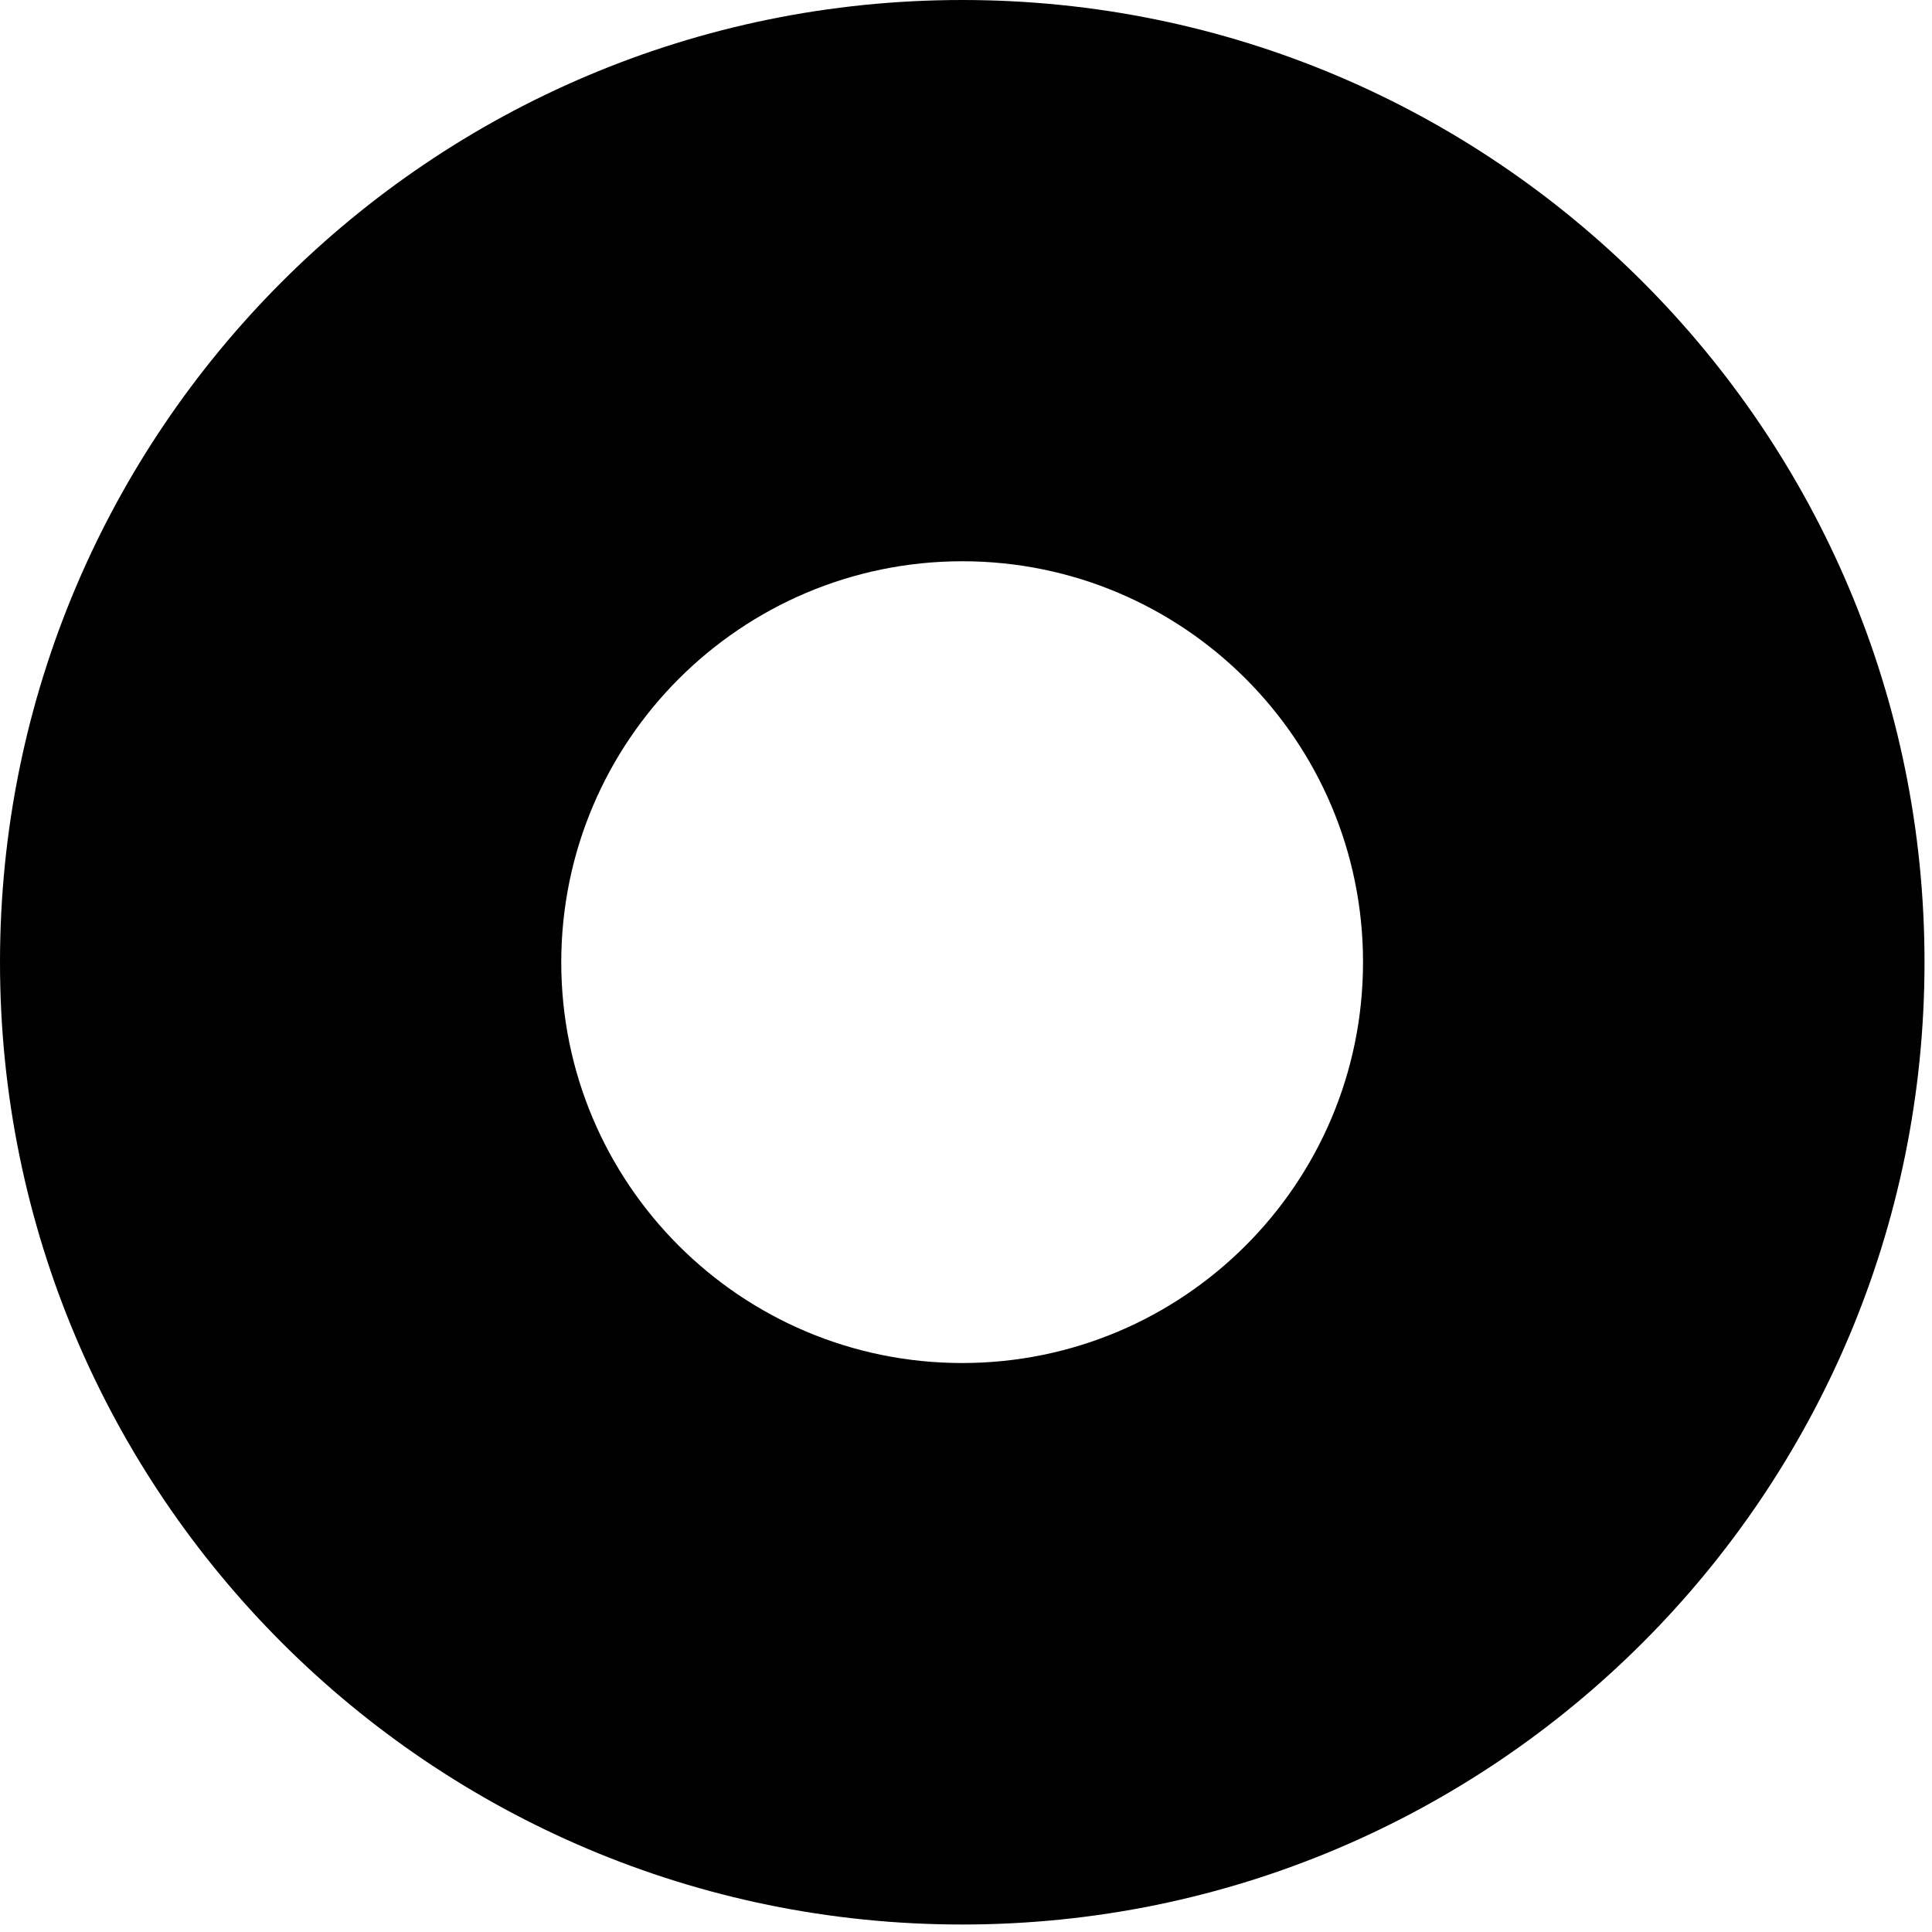
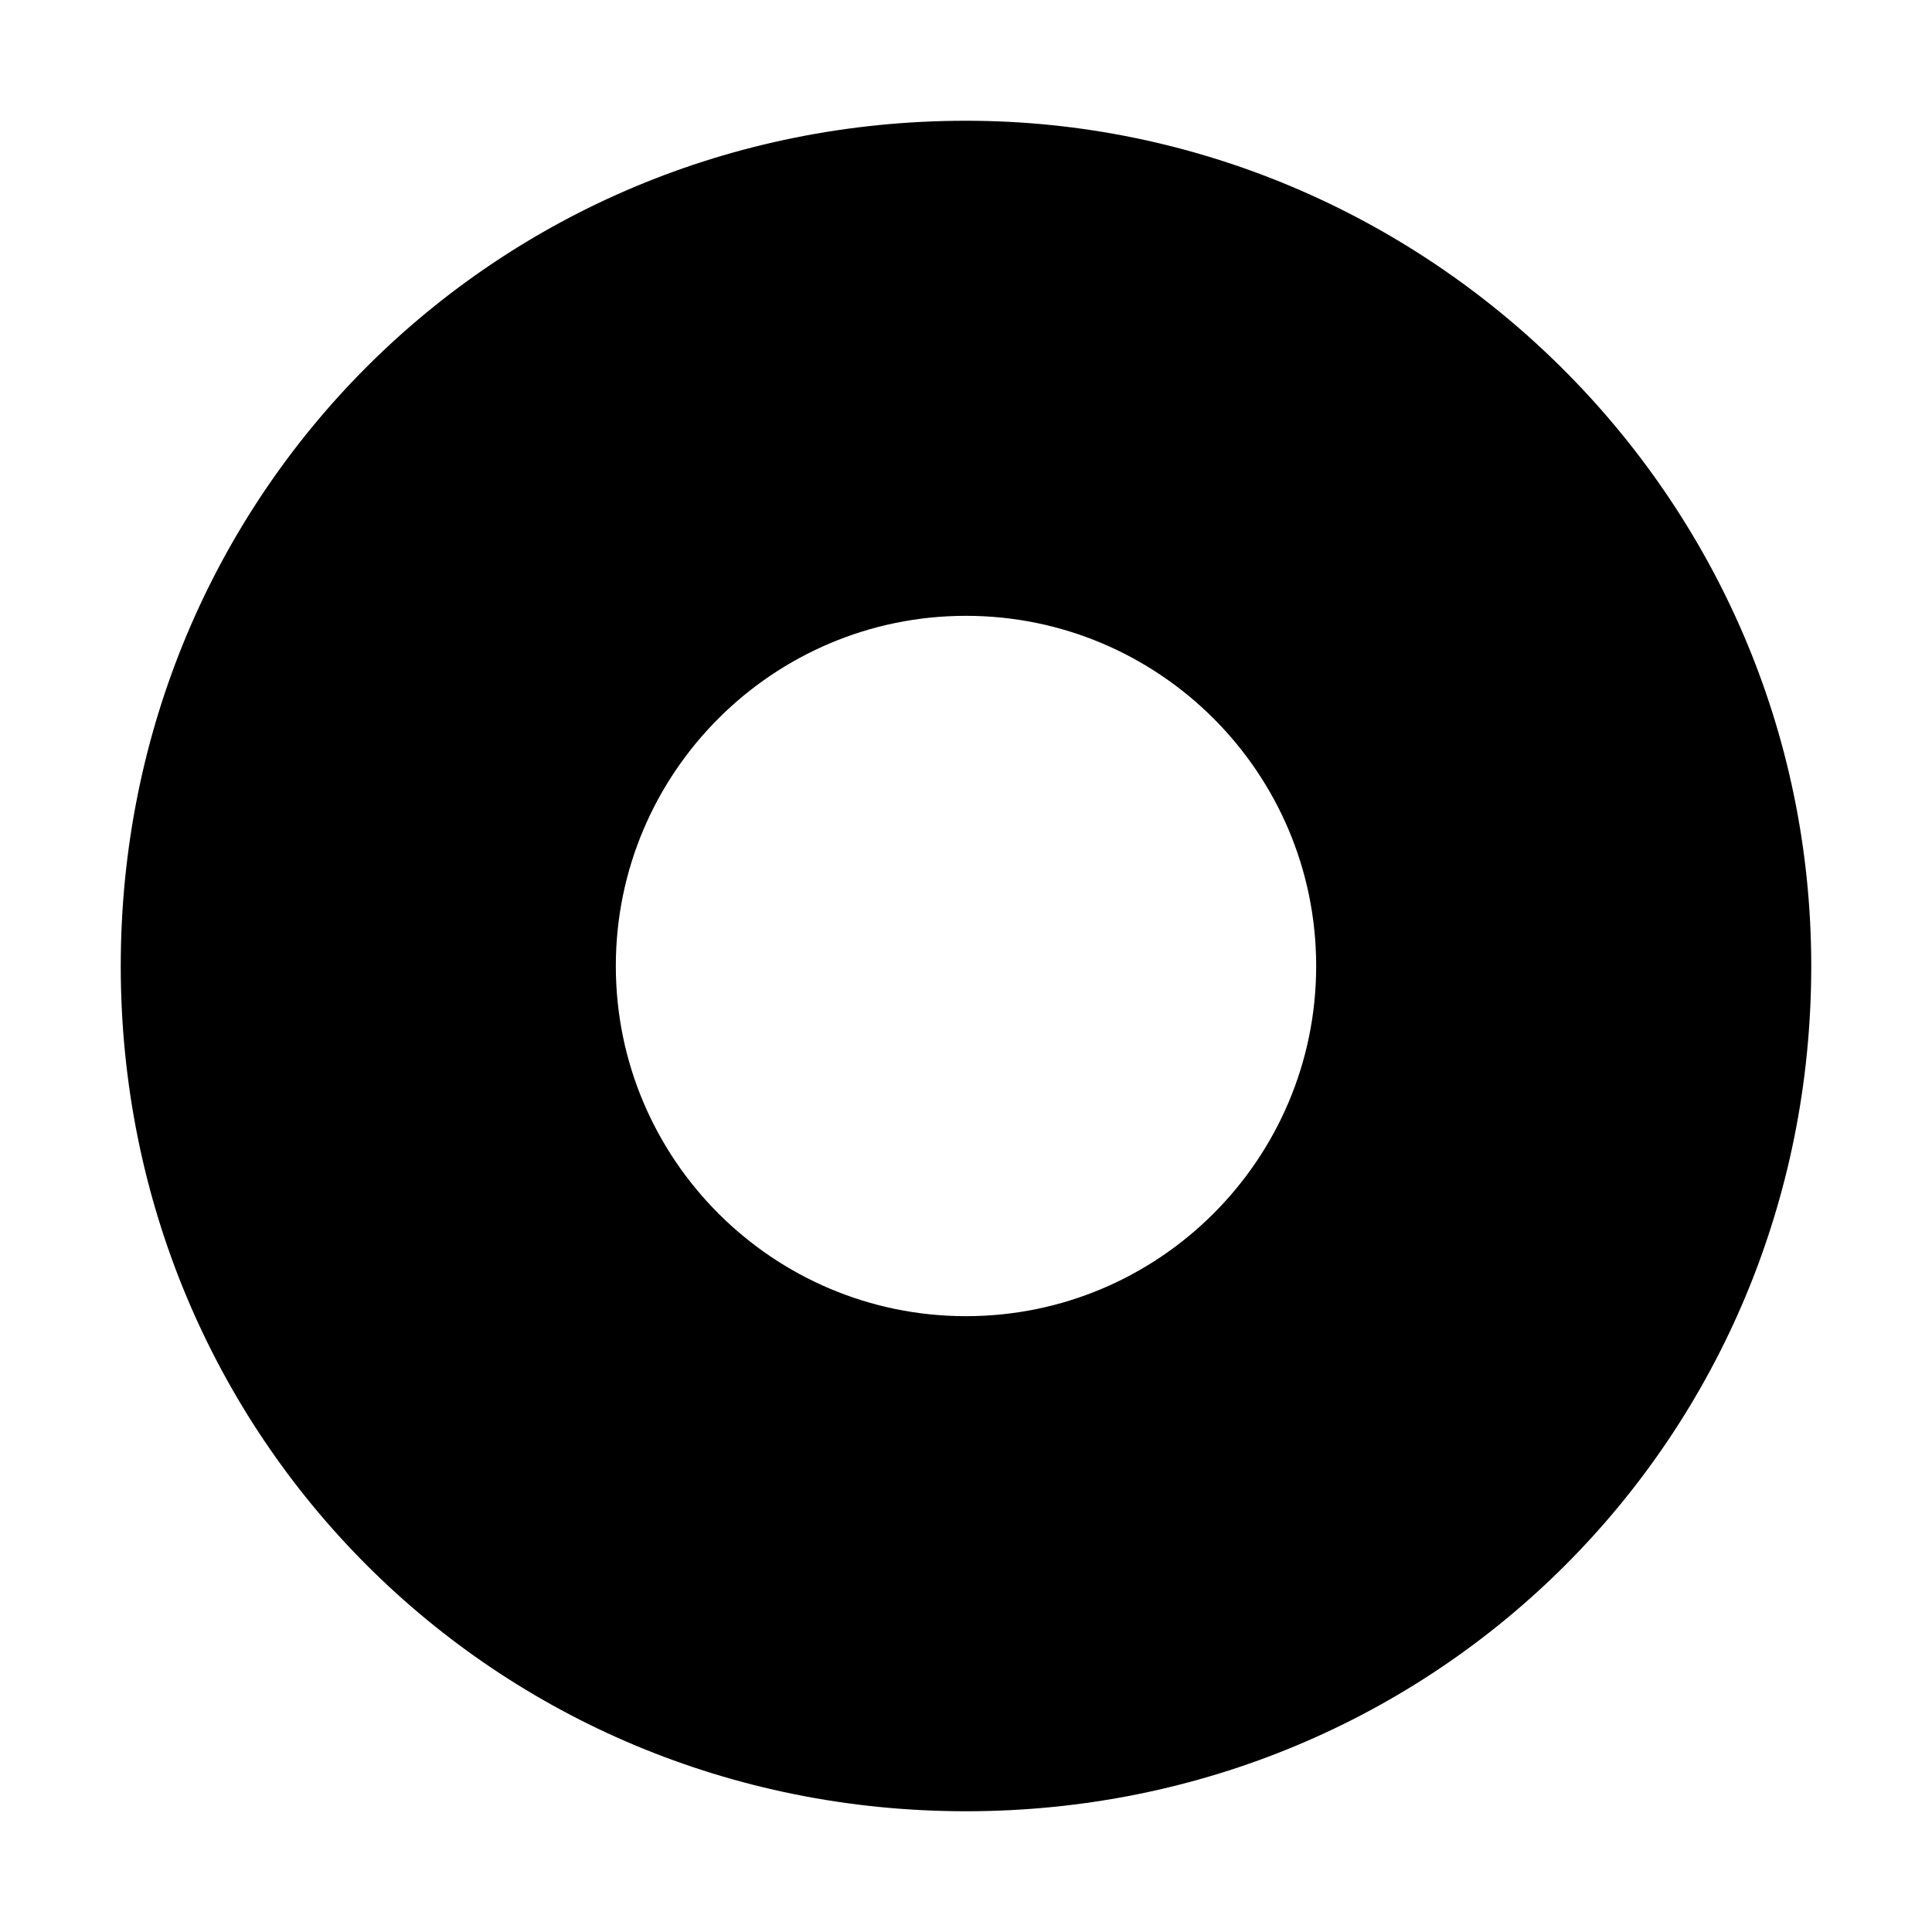
- <svg xmlns="http://www.w3.org/2000/svg" width="16" height="16" viewBox="0 0 16 16">
-   <path d="M7.969,4.648A3.32,3.32,0,1,1,4.648,7.969,3.324,3.324,0,0,1,7.969,4.648M7.969,0A7.969,7.969,0,1,0,15.938,7.969,7.969,7.969,0,0,0,7.969,0Z" />
+ <svg xmlns="http://www.w3.org/2000/svg" viewBox="0 0 16 16" preserveAspectRatio="xMidYMid meet" aria-hidden="true" aria-lablelledby="radio-button-active">
+   <path d="M8,5.1c1.6,0,2.9,1.3,2.9,2.9S9.6,10.9,8,10.9S5.1,9.6,5.1,8C5.1,6.4,6.4,5.1,8,5.1 M8,1C4.1,1,1,4.1,1,8s3.1,7,7,7  s7-3.1,7-7S11.8,1,8,1z" />
</svg>
